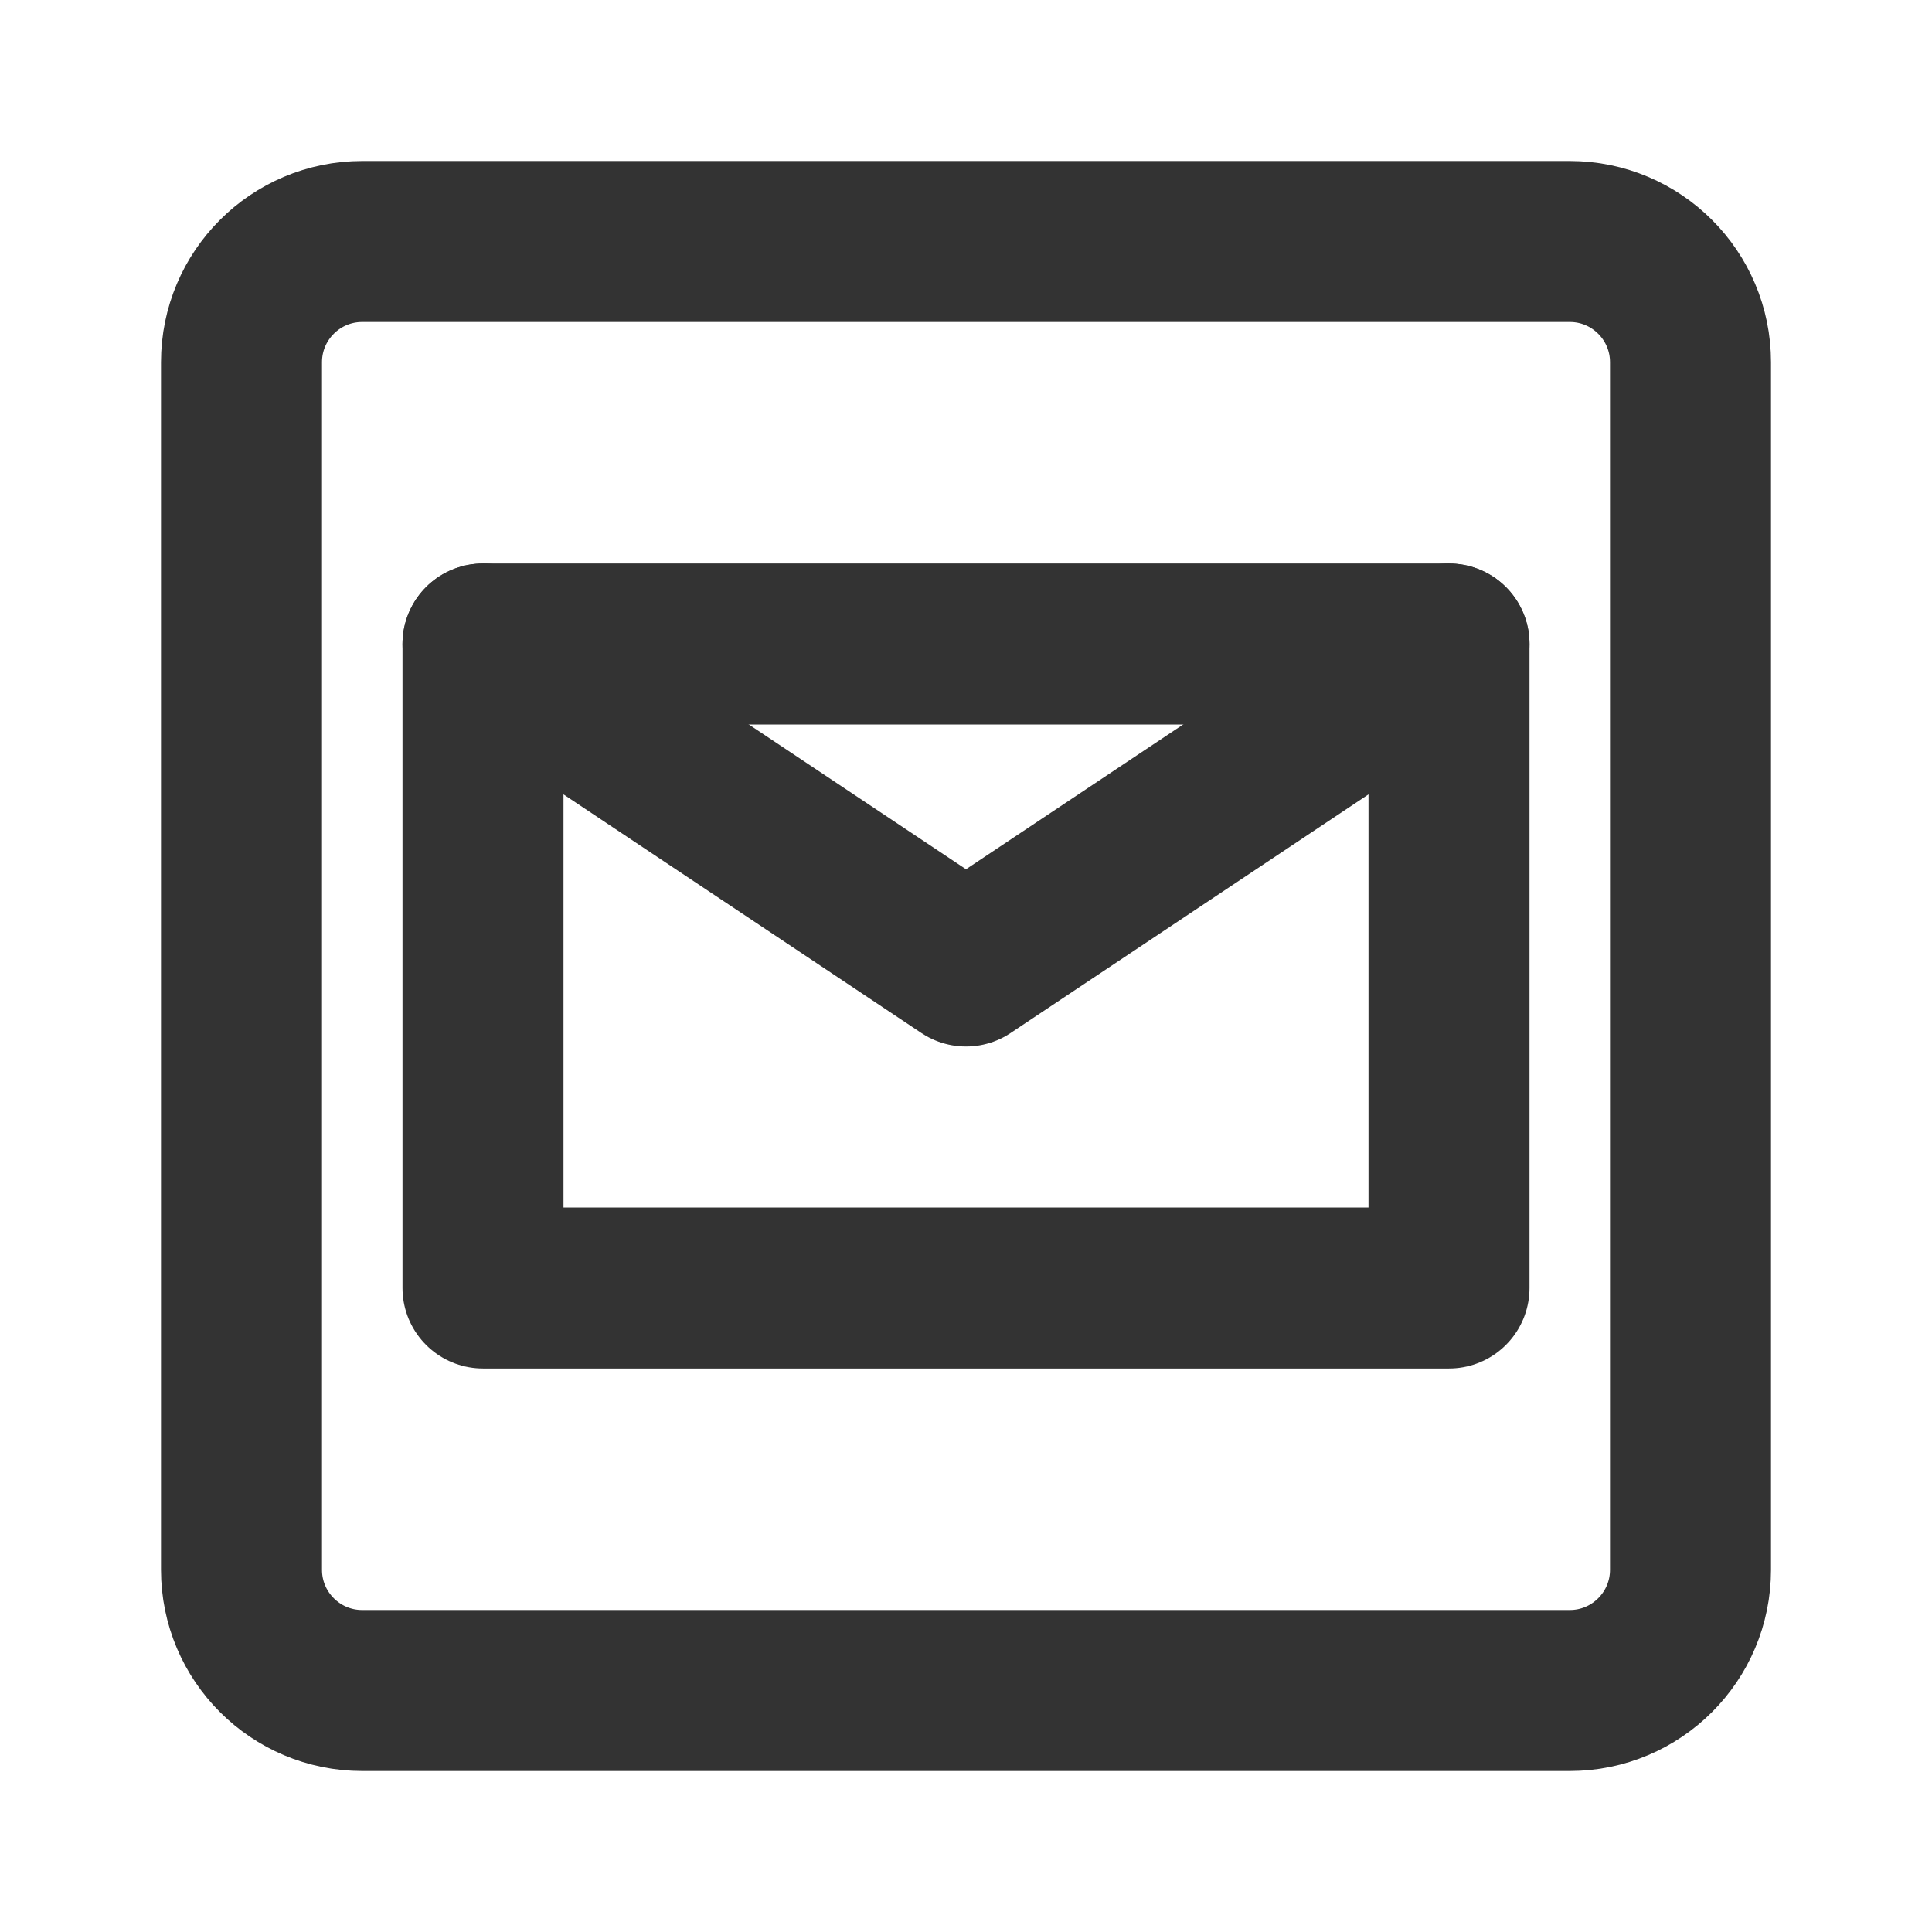
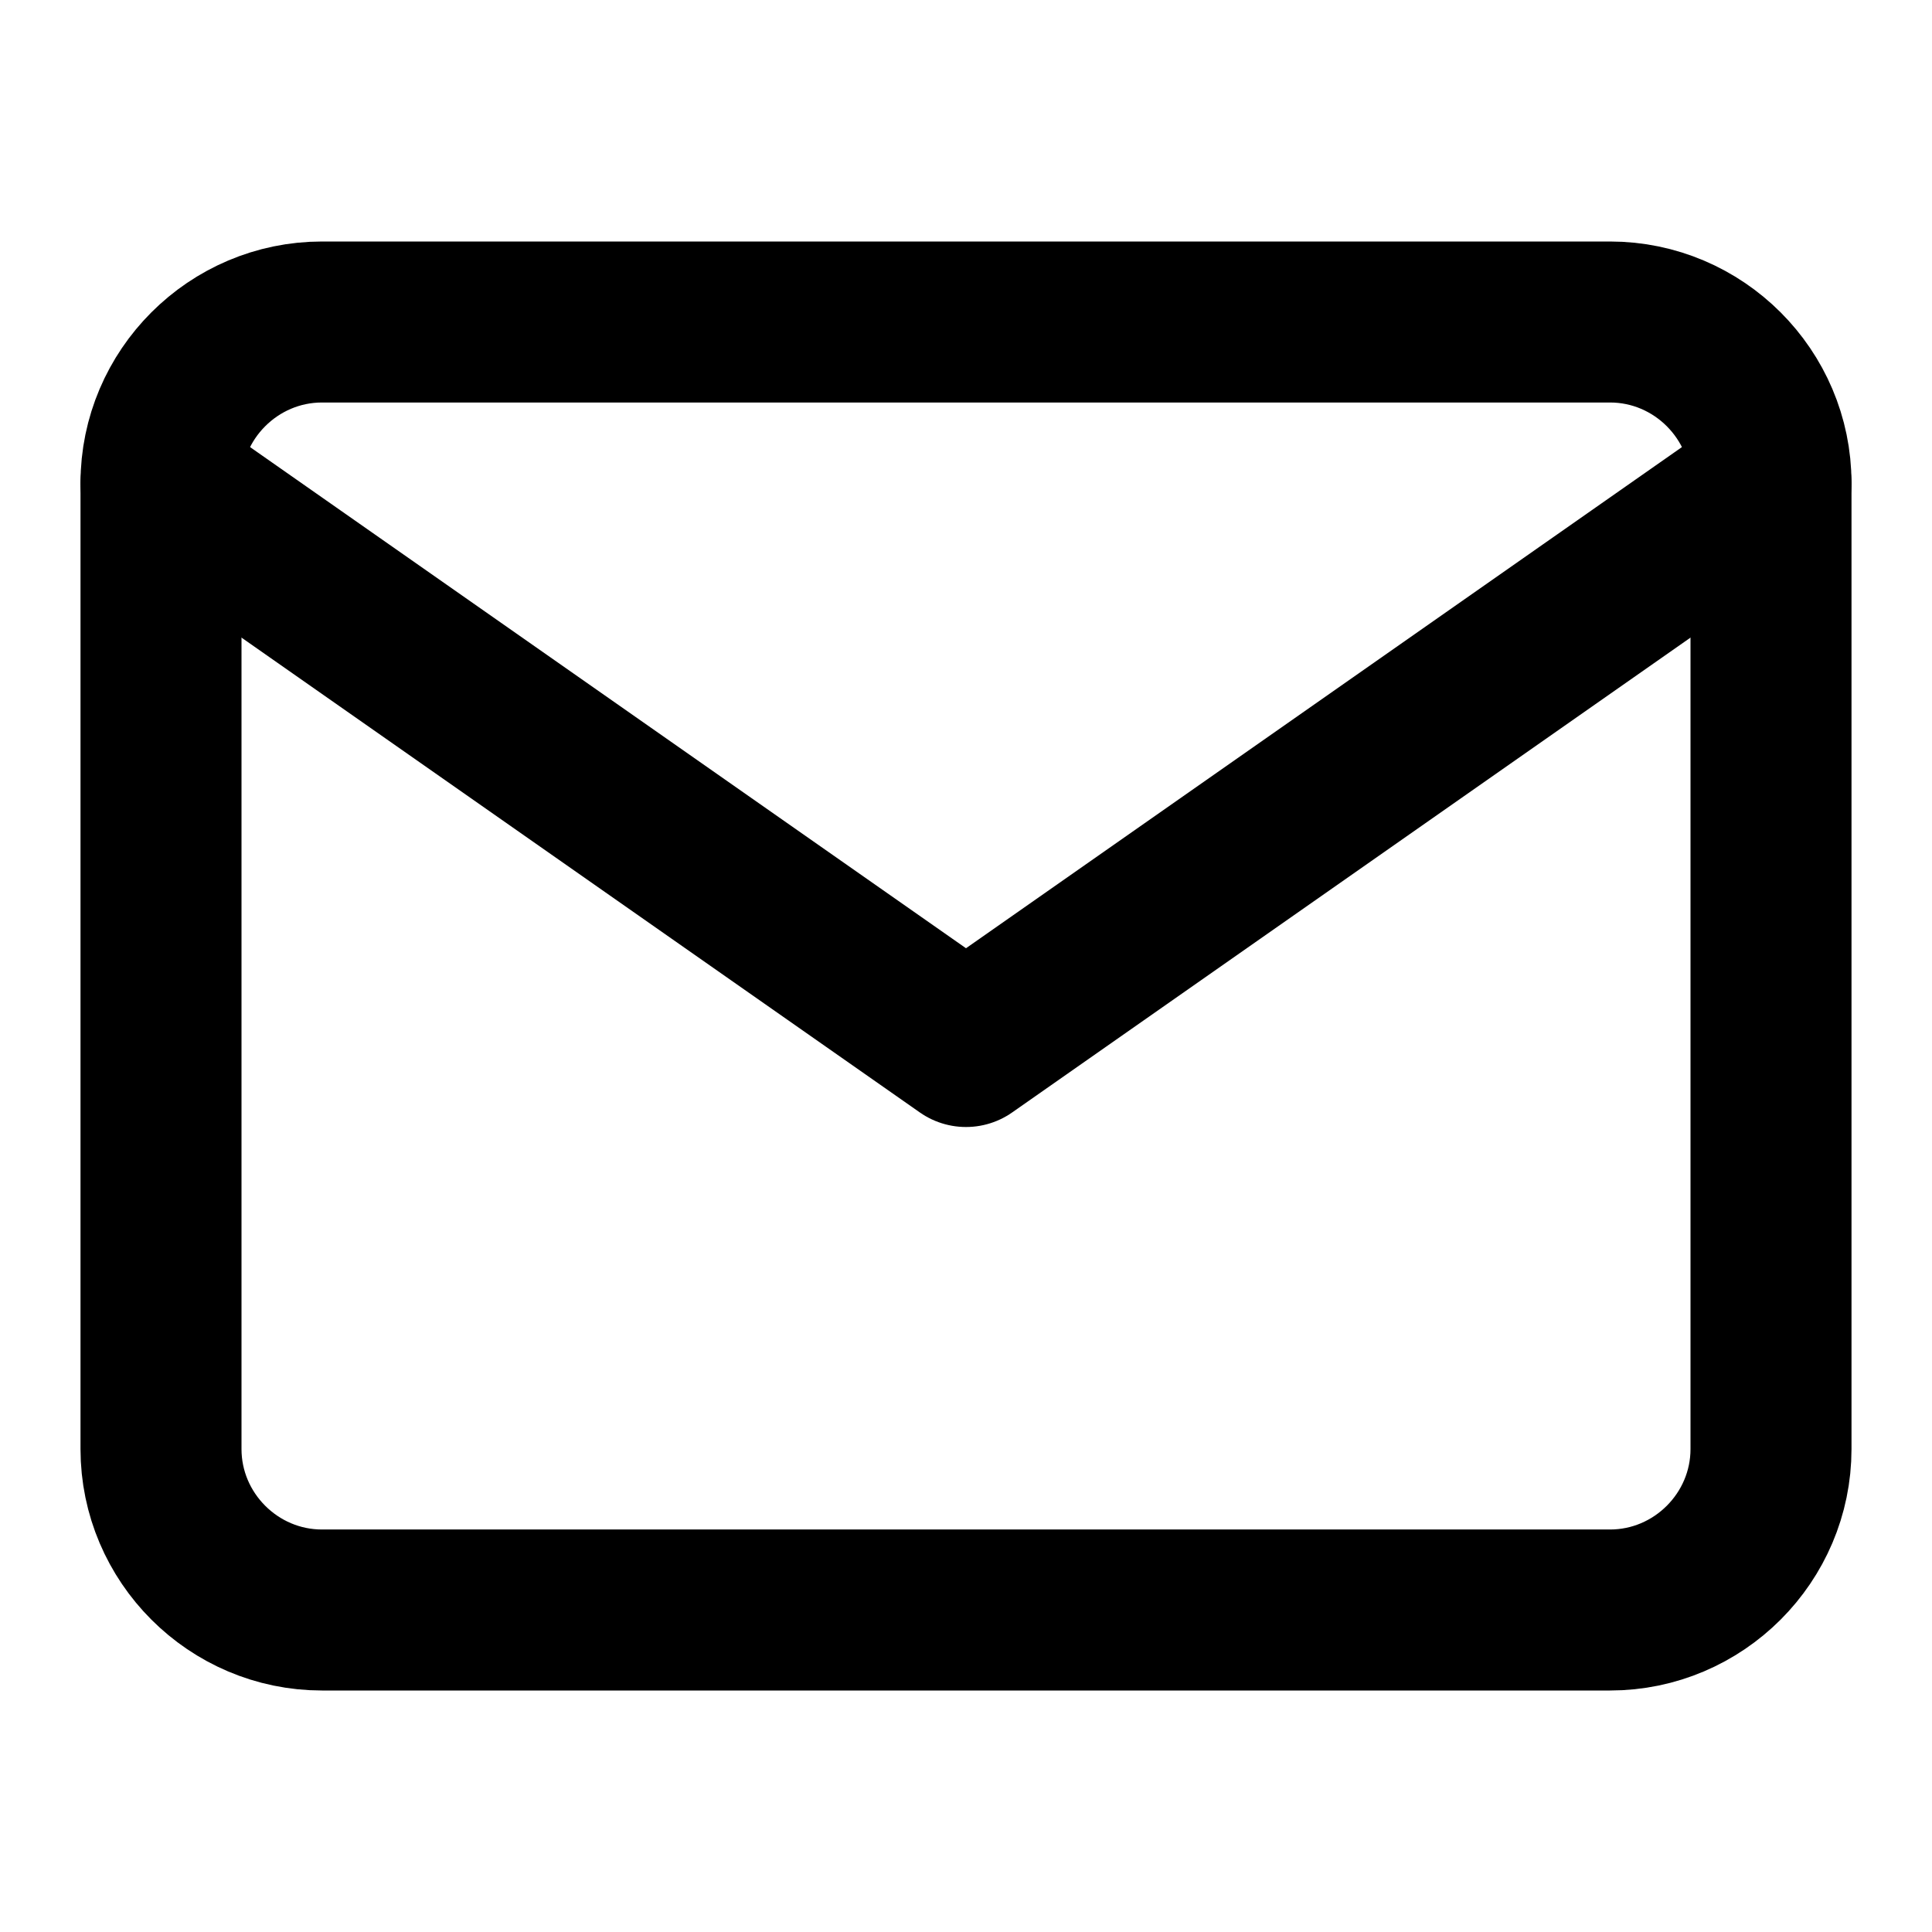
- <svg xmlns="http://www.w3.org/2000/svg" width="31" height="31" viewBox="0 0 48 48" fill="none">
-   <path d="M39 6H9C7.343 6 6 7.343 6 9V39C6 40.657 7.343 42 9 42H39C40.657 42 42 40.657 42 39V9C42 7.343 40.657 6 39 6Z" fill="none" stroke="#333" stroke-width="4" />
-   <path d="M36 16H12V32H36V16Z" stroke="#333" stroke-width="4" stroke-linecap="round" stroke-linejoin="round" />
-   <path d="M36 16L24 24L12 16" stroke="#333" stroke-width="4" stroke-linecap="round" stroke-linejoin="round" />
+ <svg xmlns="http://www.w3.org/2000/svg" width="24" height="24" viewBox="0 0 24 24" fill="none" stroke="currentColor" stroke-width="2" stroke-linecap="round" stroke-linejoin="round" class="feather feather-mail">
+   <path d="M4 4h16c1.1 0 2 .9 2 2v12c0 1.1-.9 2-2 2H4c-1.1 0-2-.9-2-2V6c0-1.1.9-2 2-2z" />
+   <polyline points="22,6 12,13 2,6" />
</svg>
